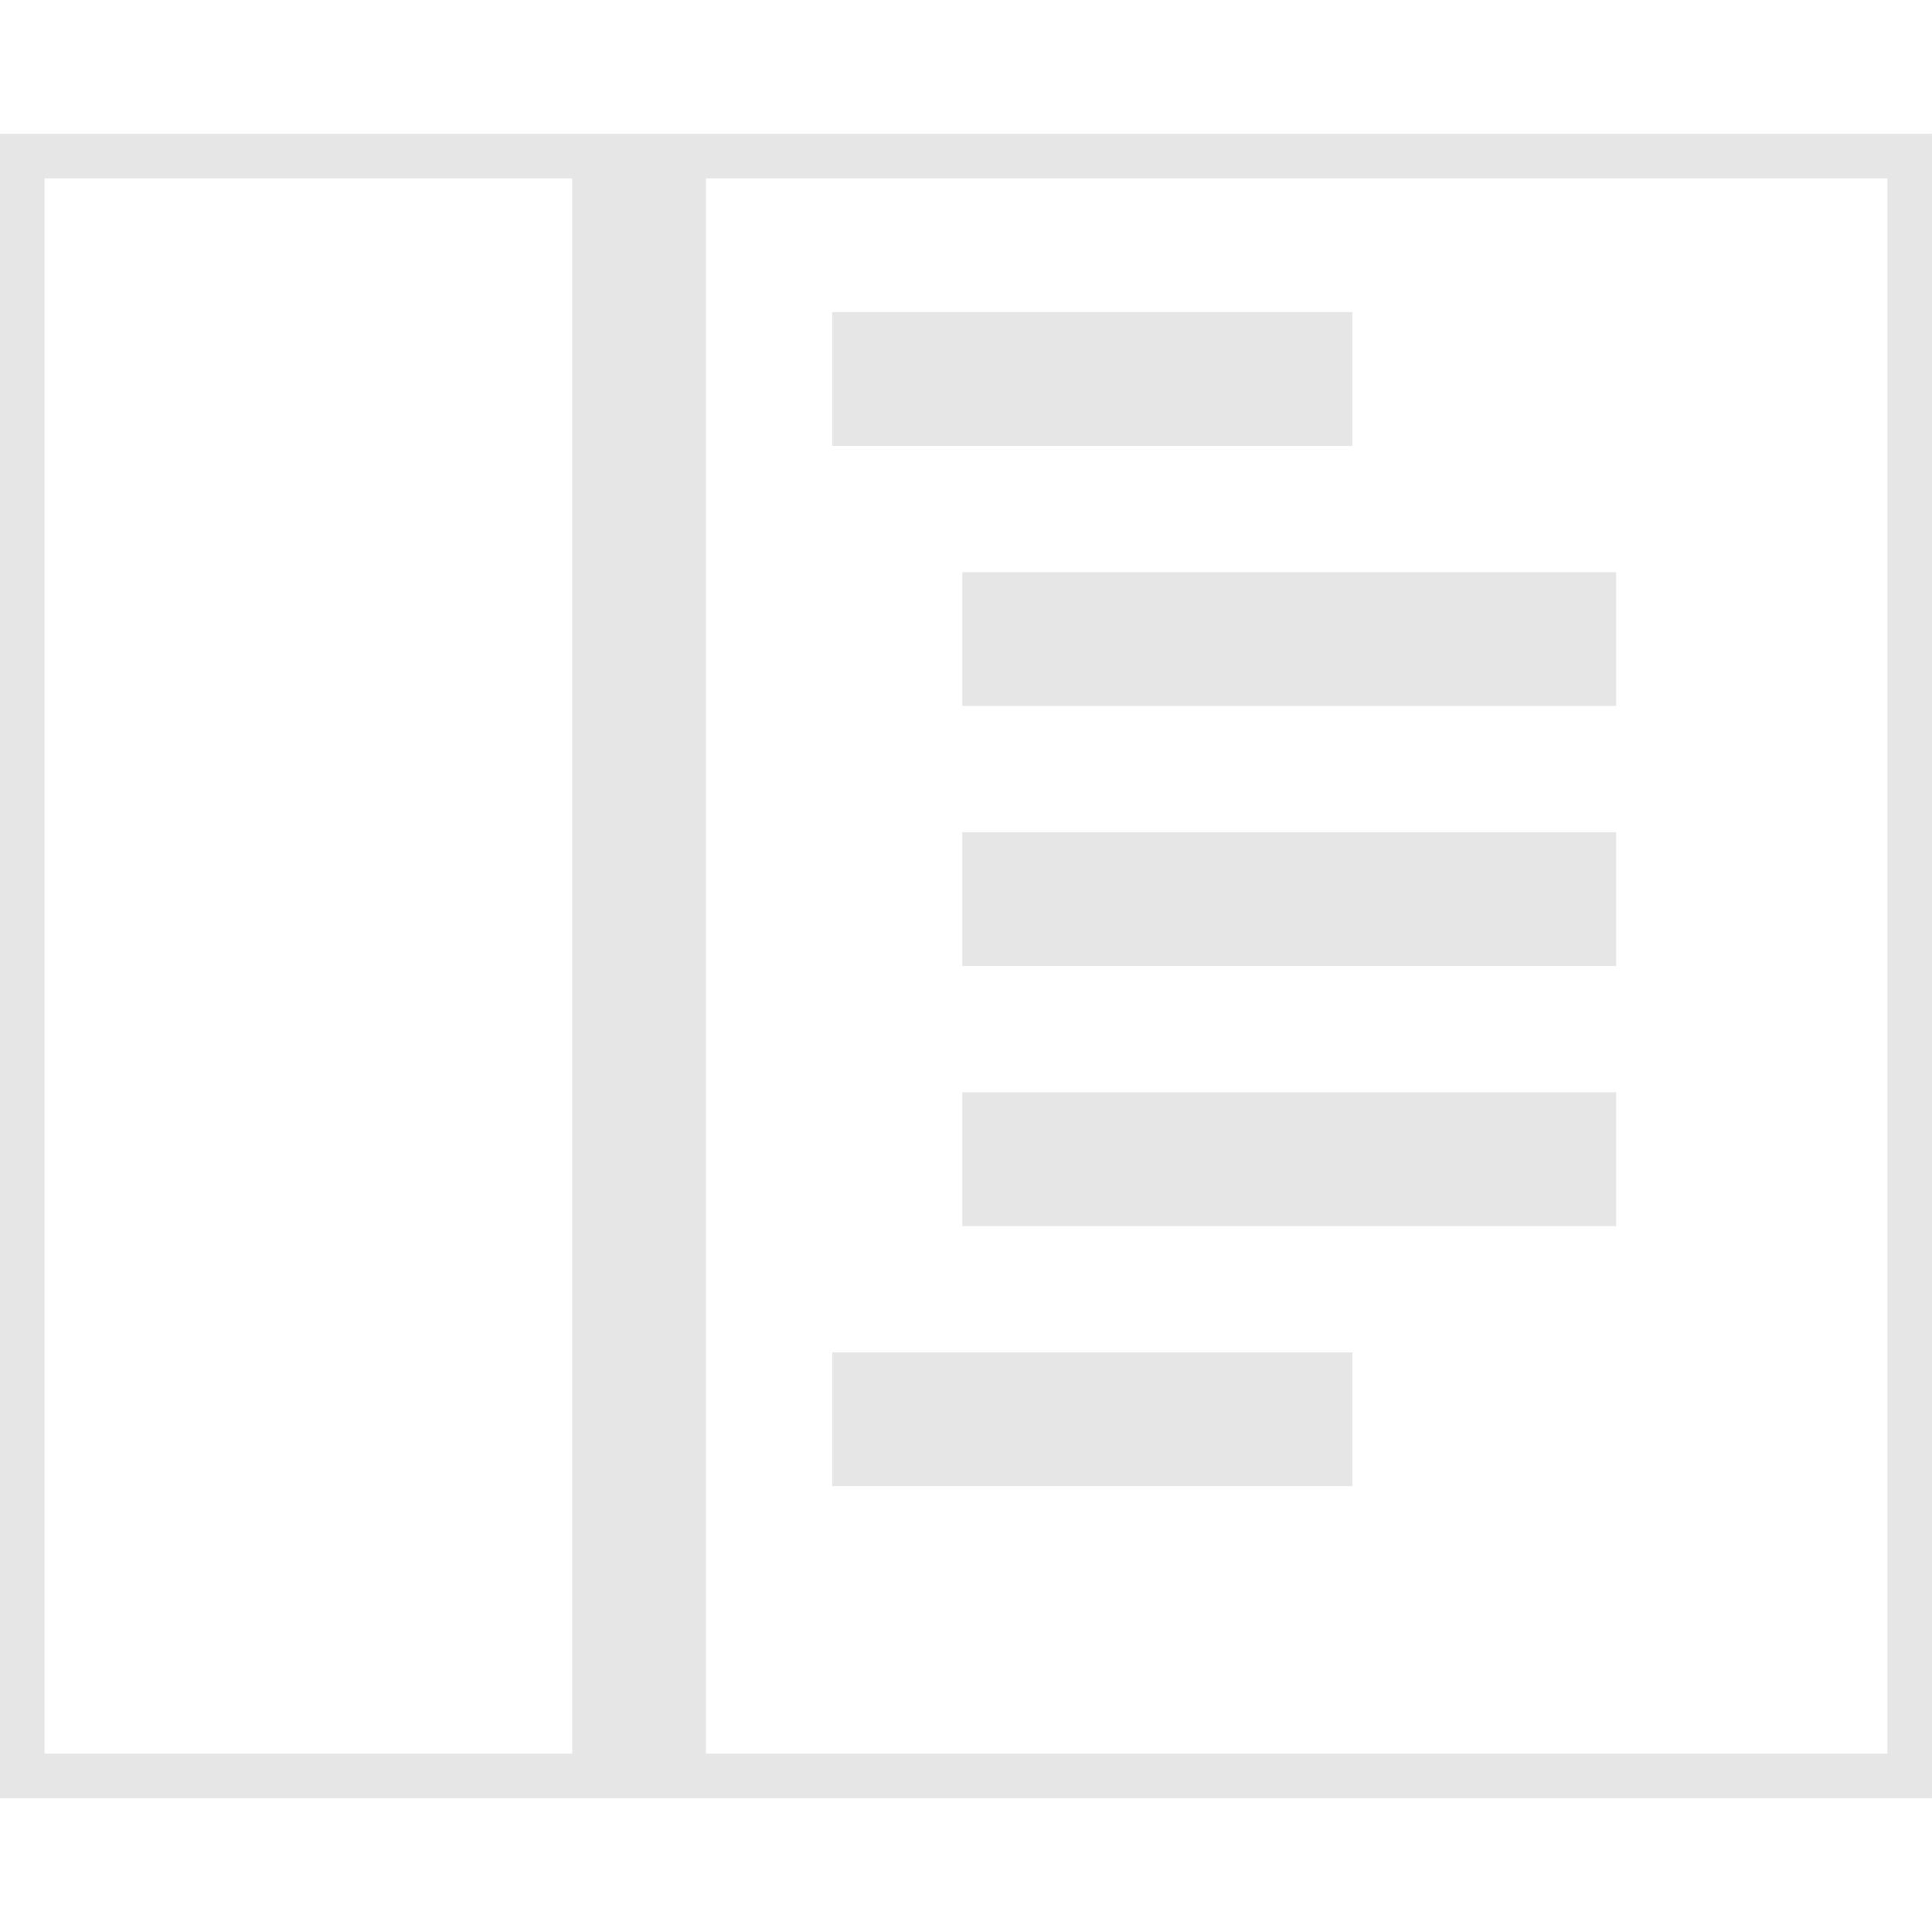
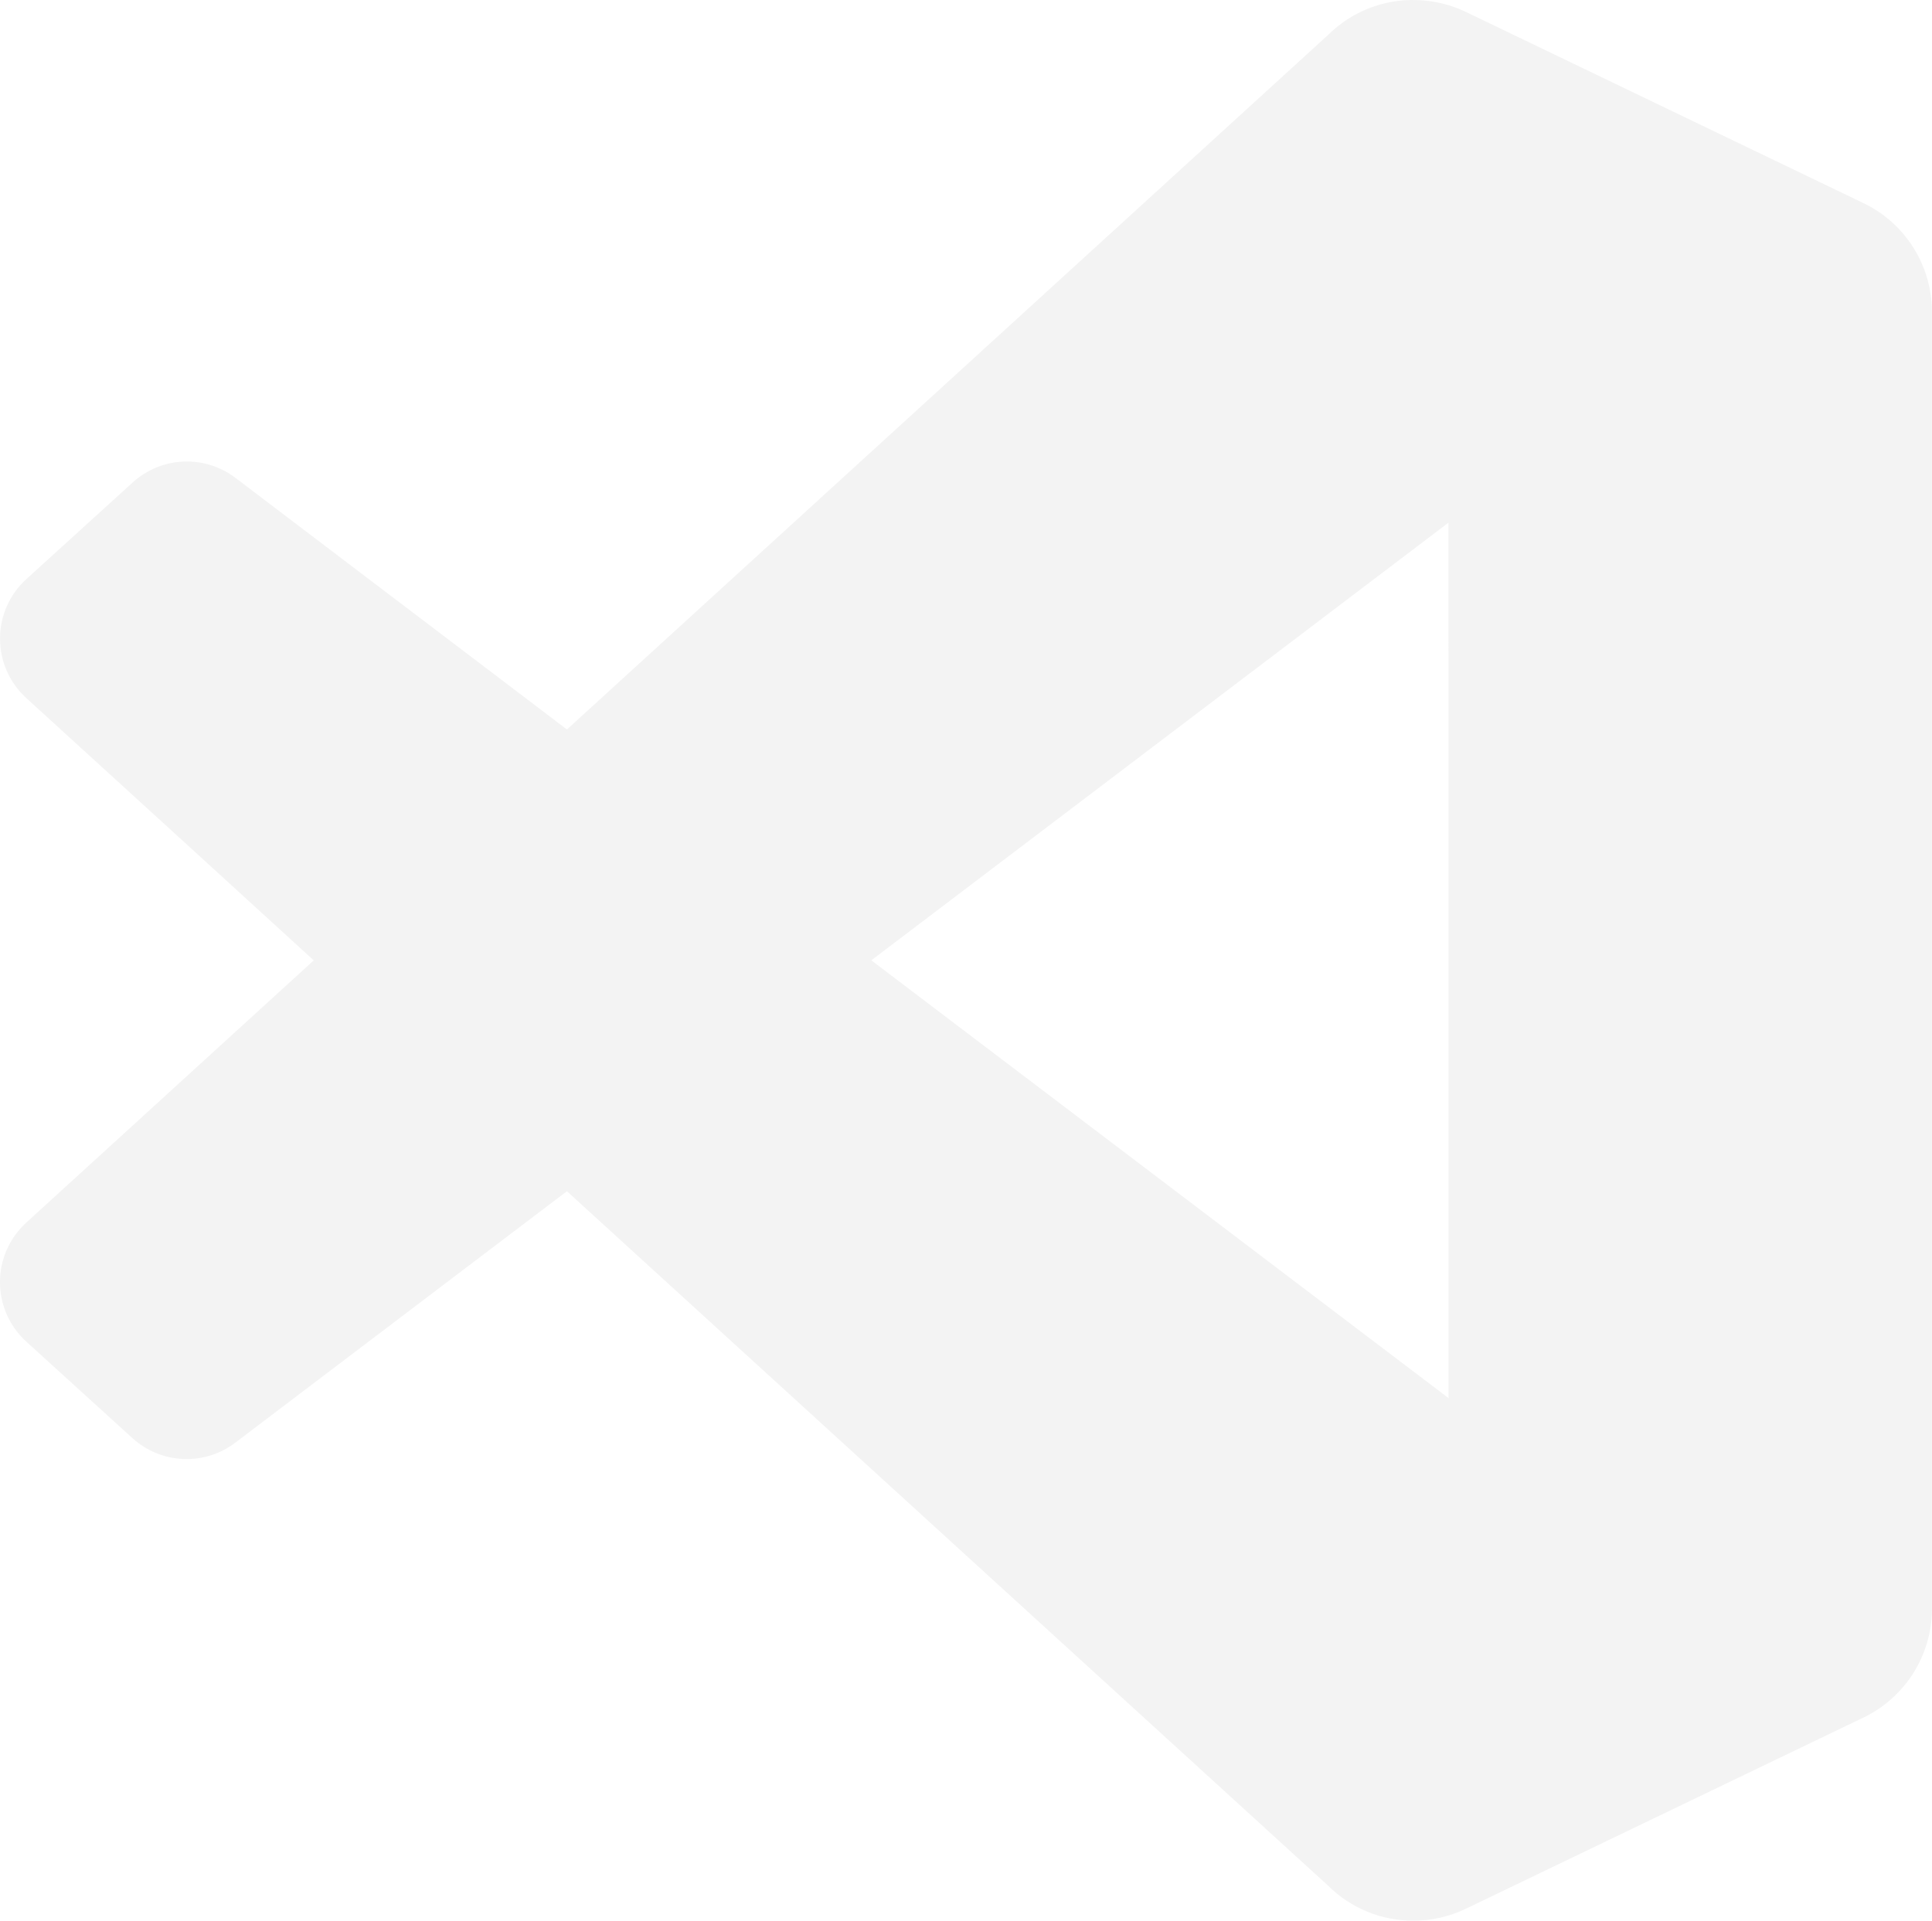
- <svg xmlns="http://www.w3.org/2000/svg" width="100%" height="100%" viewBox="0 0 260 260" version="1.1" xml:space="preserve" style="fill-rule:evenodd;clip-rule:evenodd;stroke-linejoin:round;stroke-miterlimit:1.414;">
-   <g transform="matrix(1,0,0,1,-589,-1078)">
-     <g transform="matrix(1,0,0,1,0,999)">
-       <g opacity="0.1">
-         <g transform="matrix(1.06122,0,0,1.03704,-43.4898,-1044.78)">
-           <path d="M841,1317L596,1317L596,1101L841,1101L841,1317ZM601.654,1106.79L601.654,1311.21L835.346,1311.21L835.346,1106.79L601.654,1106.79Z" />
-         </g>
-         <g transform="matrix(1,0,0,1,1,-999)">
-           <rect x="665" y="1100" width="18" height="216" />
-         </g>
-         <g transform="matrix(1,0,0,1,0,-1000)">
-           <rect x="701" y="1121" width="70" height="18" />
-         </g>
-         <g transform="matrix(1,0,0,1,0,-860)">
-           <rect x="701" y="1121" width="70" height="18" />
-         </g>
-         <g transform="matrix(1.25714,0,0,1,-162.757,-965)">
-           <rect x="701" y="1121" width="70" height="18" />
-         </g>
-         <g transform="matrix(1.25714,0,0,1,-162.757,-930)">
-           <rect x="701" y="1121" width="70" height="18" />
-         </g>
-         <g transform="matrix(1.25714,0,0,1,-162.757,-895)">
-           <rect x="701" y="1121" width="70" height="18" />
-         </g>
-       </g>
-     </g>
-   </g>
+ <svg xmlns="http://www.w3.org/2000/svg" viewBox="0 0 40.001 39.77">
+   <path d="M29.273 39.77a2.491 2.491 0 01-1.781-.73L11.738 24.666 8.277 27.29l-3.405 2.582a1.665 1.665 0 01-1.082.338 1.664 1.664 0 01-1.046-.43l-2.2-2a1.666 1.666 0 010-2.464l5.952-5.43-2.788-2.546-3.163-2.885a1.665 1.665 0 010-2.463l2.2-2 .067-.058a1.665 1.665 0 012.063-.039l6.863 5.21L27.49.73A2.488 2.488 0 0129.33.001c.351.01.699.092 1.018.245l8.236 3.961a2.5 2.5 0 011.416 2.253V33.306a2.501 2.501 0 01-1.416 2.257l-8.236 3.961a2.492 2.492 0 01-1.076.246zm.716-28.947L18.04 19.885l11.952 9.065z" clip-rule="evenodd" fill-rule="evenodd" opacity=".05" />
</svg>
